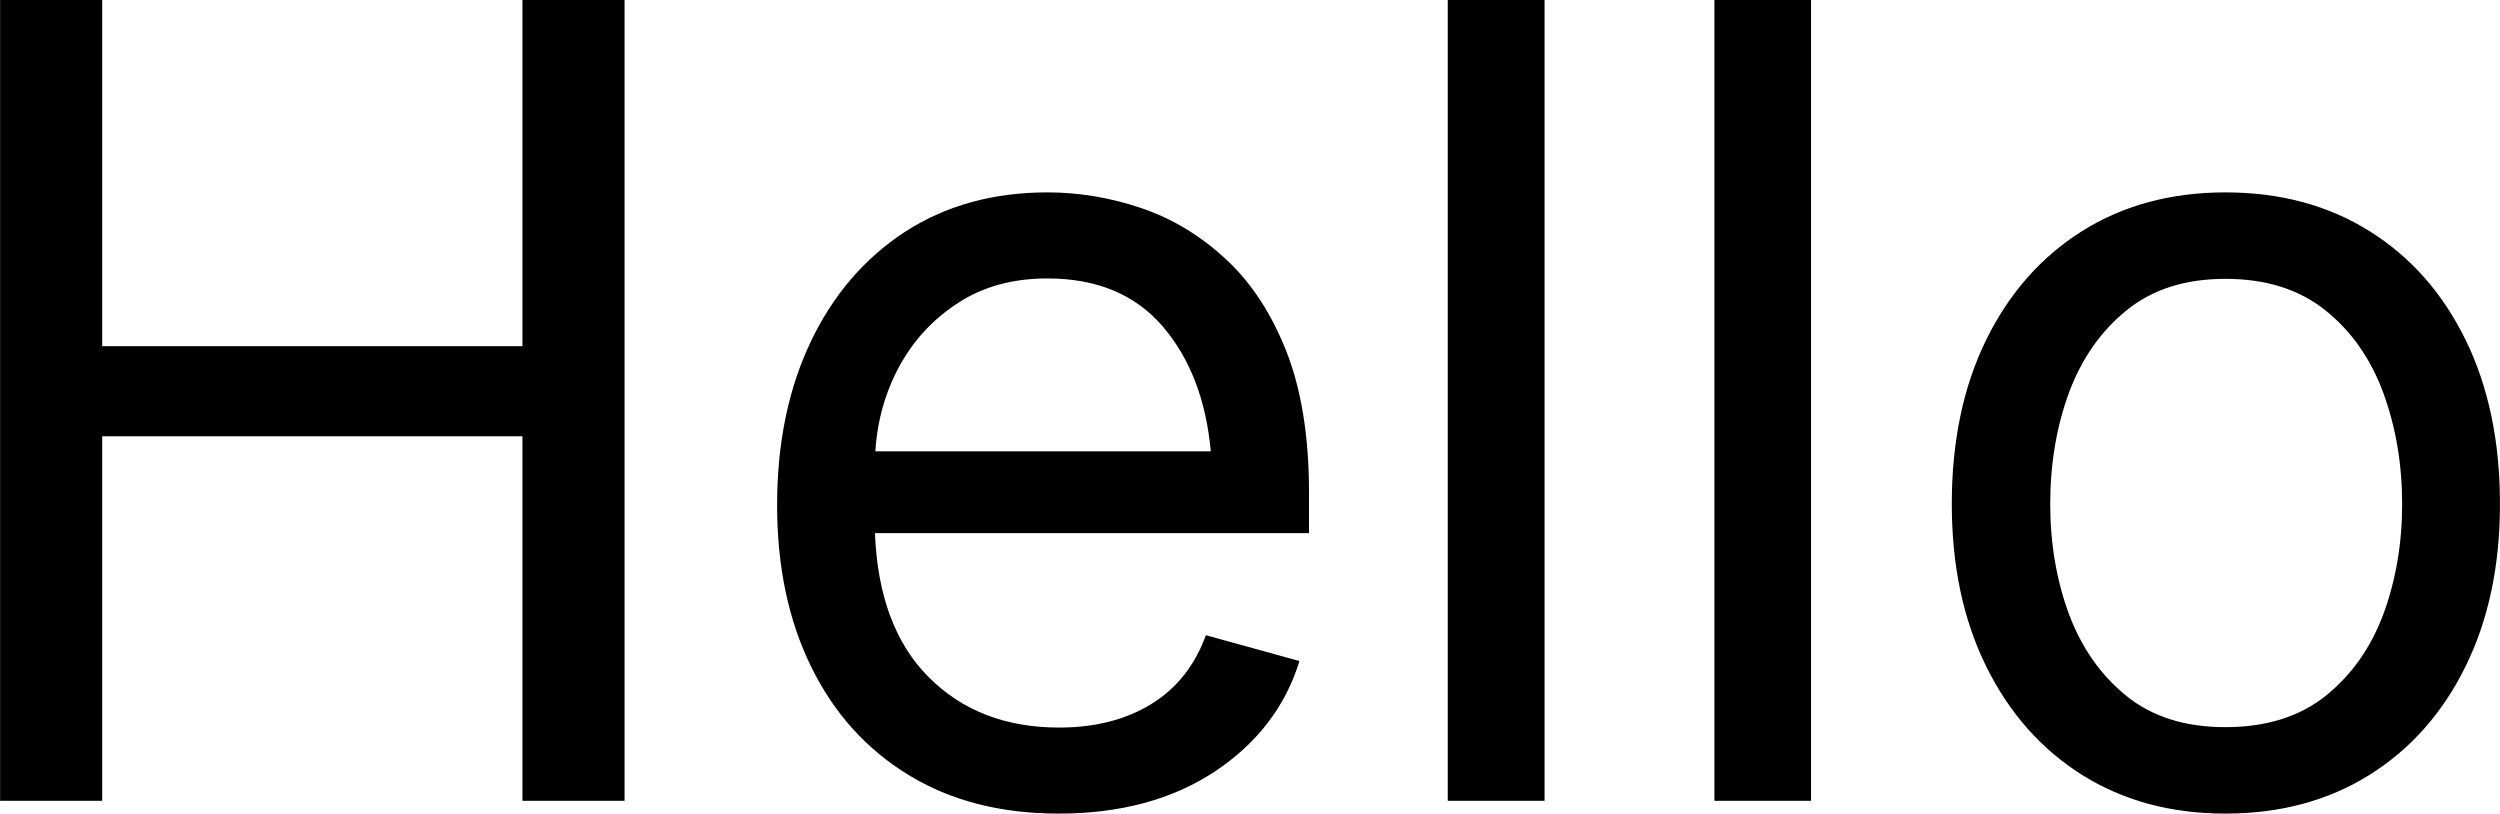
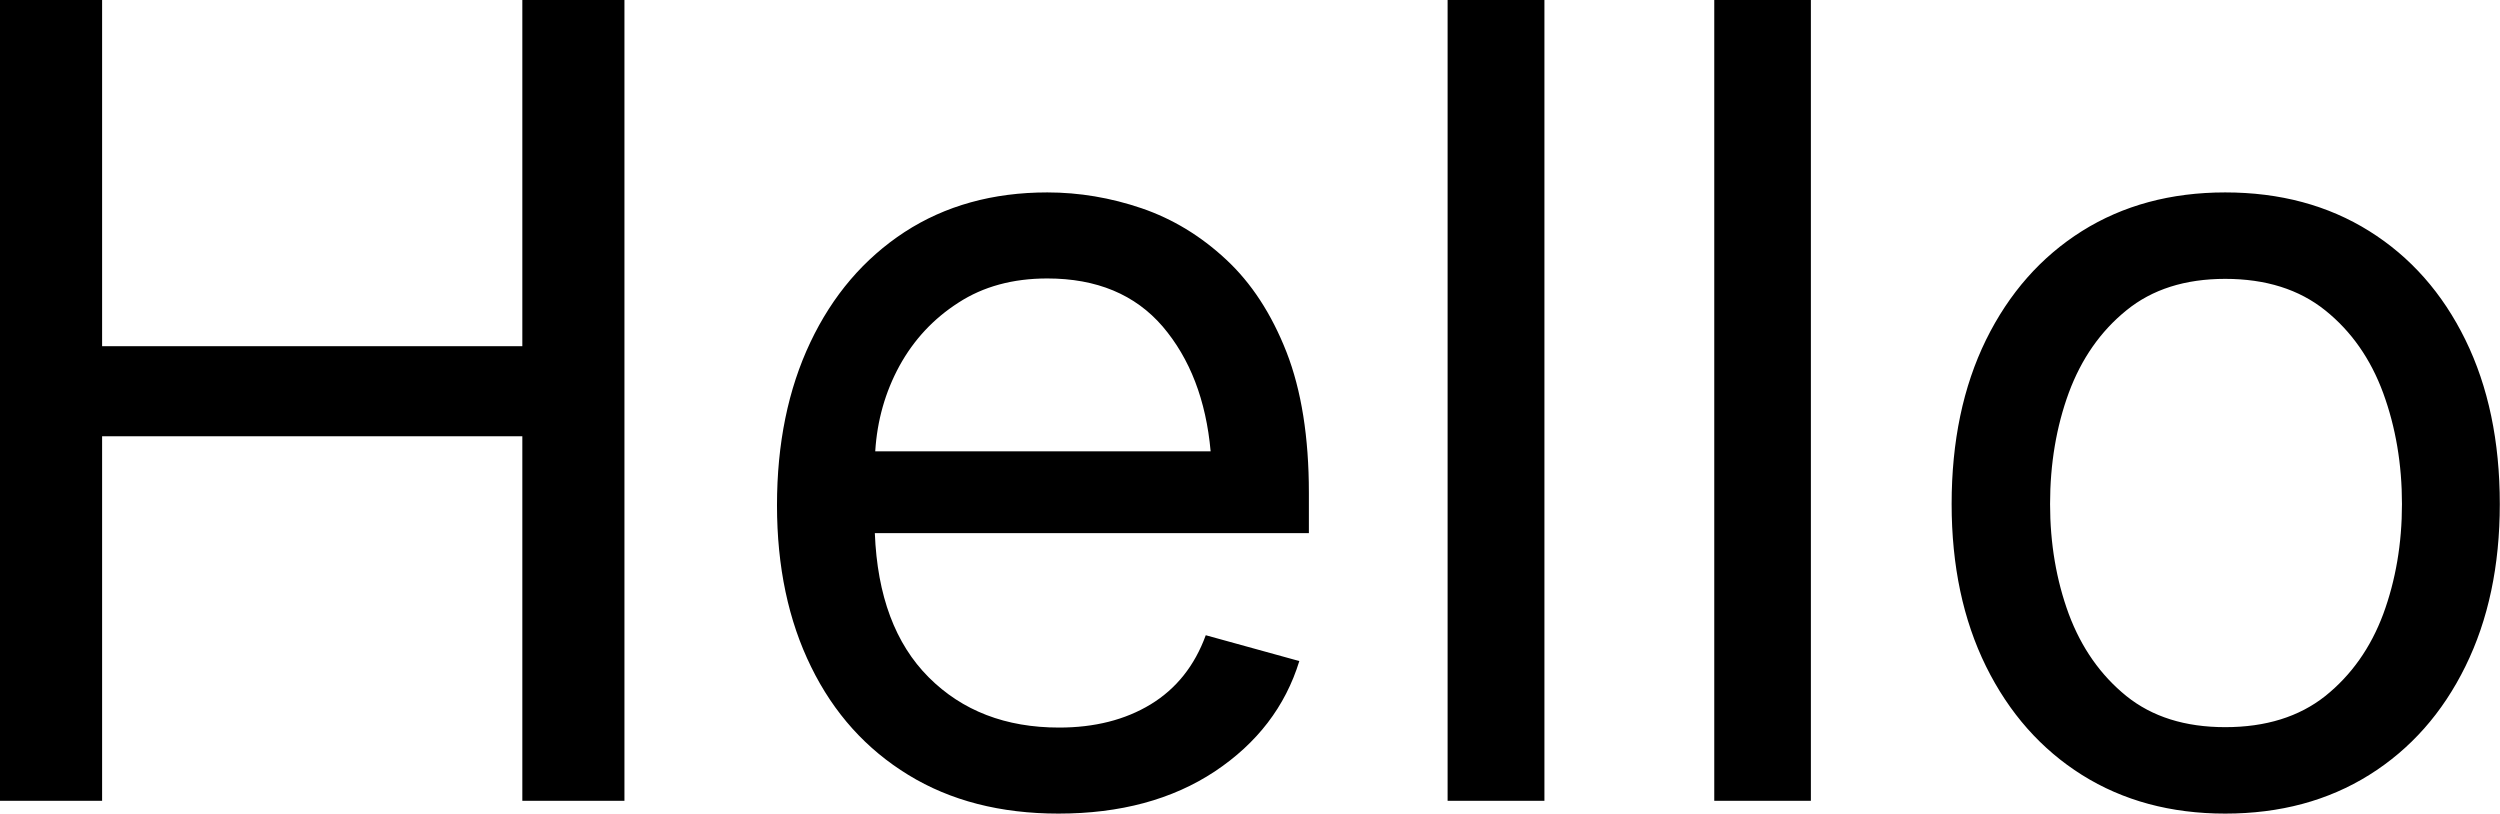
- <svg xmlns="http://www.w3.org/2000/svg" width="122.906" height="40" overflow="visible">
-   <g transform="translate(-4.755614, -13.05152)">
+ <svg xmlns="http://www.w3.org/2000/svg" width="122.91" height="40.00" overflow="visible">
+   <g transform="translate(-4.76, -13.05)">
    <path d="M9.78 52.42L4.76 52.42L4.76 13.05L9.78 13.05L9.78 30.07L30.44 30.07L30.44 13.05L35.46 13.05L35.46 52.42L30.44 52.42L30.44 34.50L9.78 34.50L9.78 52.42ZM56.80 53.05L56.80 53.05Q52.52 53.05 49.42 51.15Q46.31 49.25 44.64 45.84Q42.96 42.43 42.96 37.89L42.96 37.89Q42.96 33.34 44.60 29.88Q46.24 26.42 49.23 24.46Q52.23 22.51 56.25 22.51L56.25 22.51Q58.60 22.51 60.89 23.29Q63.17 24.07 65.03 25.80Q66.90 27.53 68.01 30.36Q69.11 33.18 69.11 37.28L69.11 37.28L69.11 39.26L47.77 39.26Q47.95 43.88 50.42 46.35Q52.89 48.82 56.83 48.82L56.83 48.82Q59.45 48.82 61.33 47.68Q63.22 46.53 64.04 44.28L64.04 44.28L68.64 45.55Q67.61 48.90 64.48 50.98Q61.35 53.05 56.80 53.05ZM47.79 35.24L47.79 35.24L64.28 35.24Q63.94 31.47 61.92 29.10Q59.89 26.74 56.25 26.74L56.25 26.74Q53.71 26.74 51.88 27.93Q50.04 29.11 48.98 31.04Q47.93 32.97 47.79 35.24ZM75.93 13.05L80.69 13.05L80.69 52.42L75.93 52.42L75.93 13.05ZM89.04 13.05L93.79 13.05L93.79 52.42L89.04 52.42L89.04 13.05ZM114.16 53.05L114.16 53.05Q110.15 53.05 107.12 51.15Q104.10 49.25 102.40 45.81Q100.71 42.38 100.71 37.83L100.71 37.83Q100.71 33.21 102.40 29.76Q104.10 26.31 107.12 24.41Q110.15 22.51 114.16 22.51L114.16 22.51Q118.20 22.51 121.24 24.41Q124.28 26.31 125.97 29.76Q127.66 33.21 127.66 37.83L127.66 37.83Q127.66 42.38 125.97 45.81Q124.28 49.25 121.24 51.15Q118.20 53.05 114.16 53.05ZM114.16 48.80L114.16 48.80Q117.15 48.80 119.08 47.27Q121.00 45.73 121.93 43.24Q122.85 40.74 122.85 37.83L122.85 37.83Q122.85 34.90 121.93 32.38Q121.00 29.85 119.08 28.31Q117.15 26.76 114.16 26.76L114.16 26.76Q111.20 26.76 109.30 28.31Q107.40 29.85 106.47 32.36Q105.55 34.87 105.55 37.83L105.55 37.83Q105.55 40.74 106.47 43.24Q107.40 45.73 109.30 47.27Q111.20 48.80 114.16 48.80Z" fill="black" />
  </g>
</svg>
